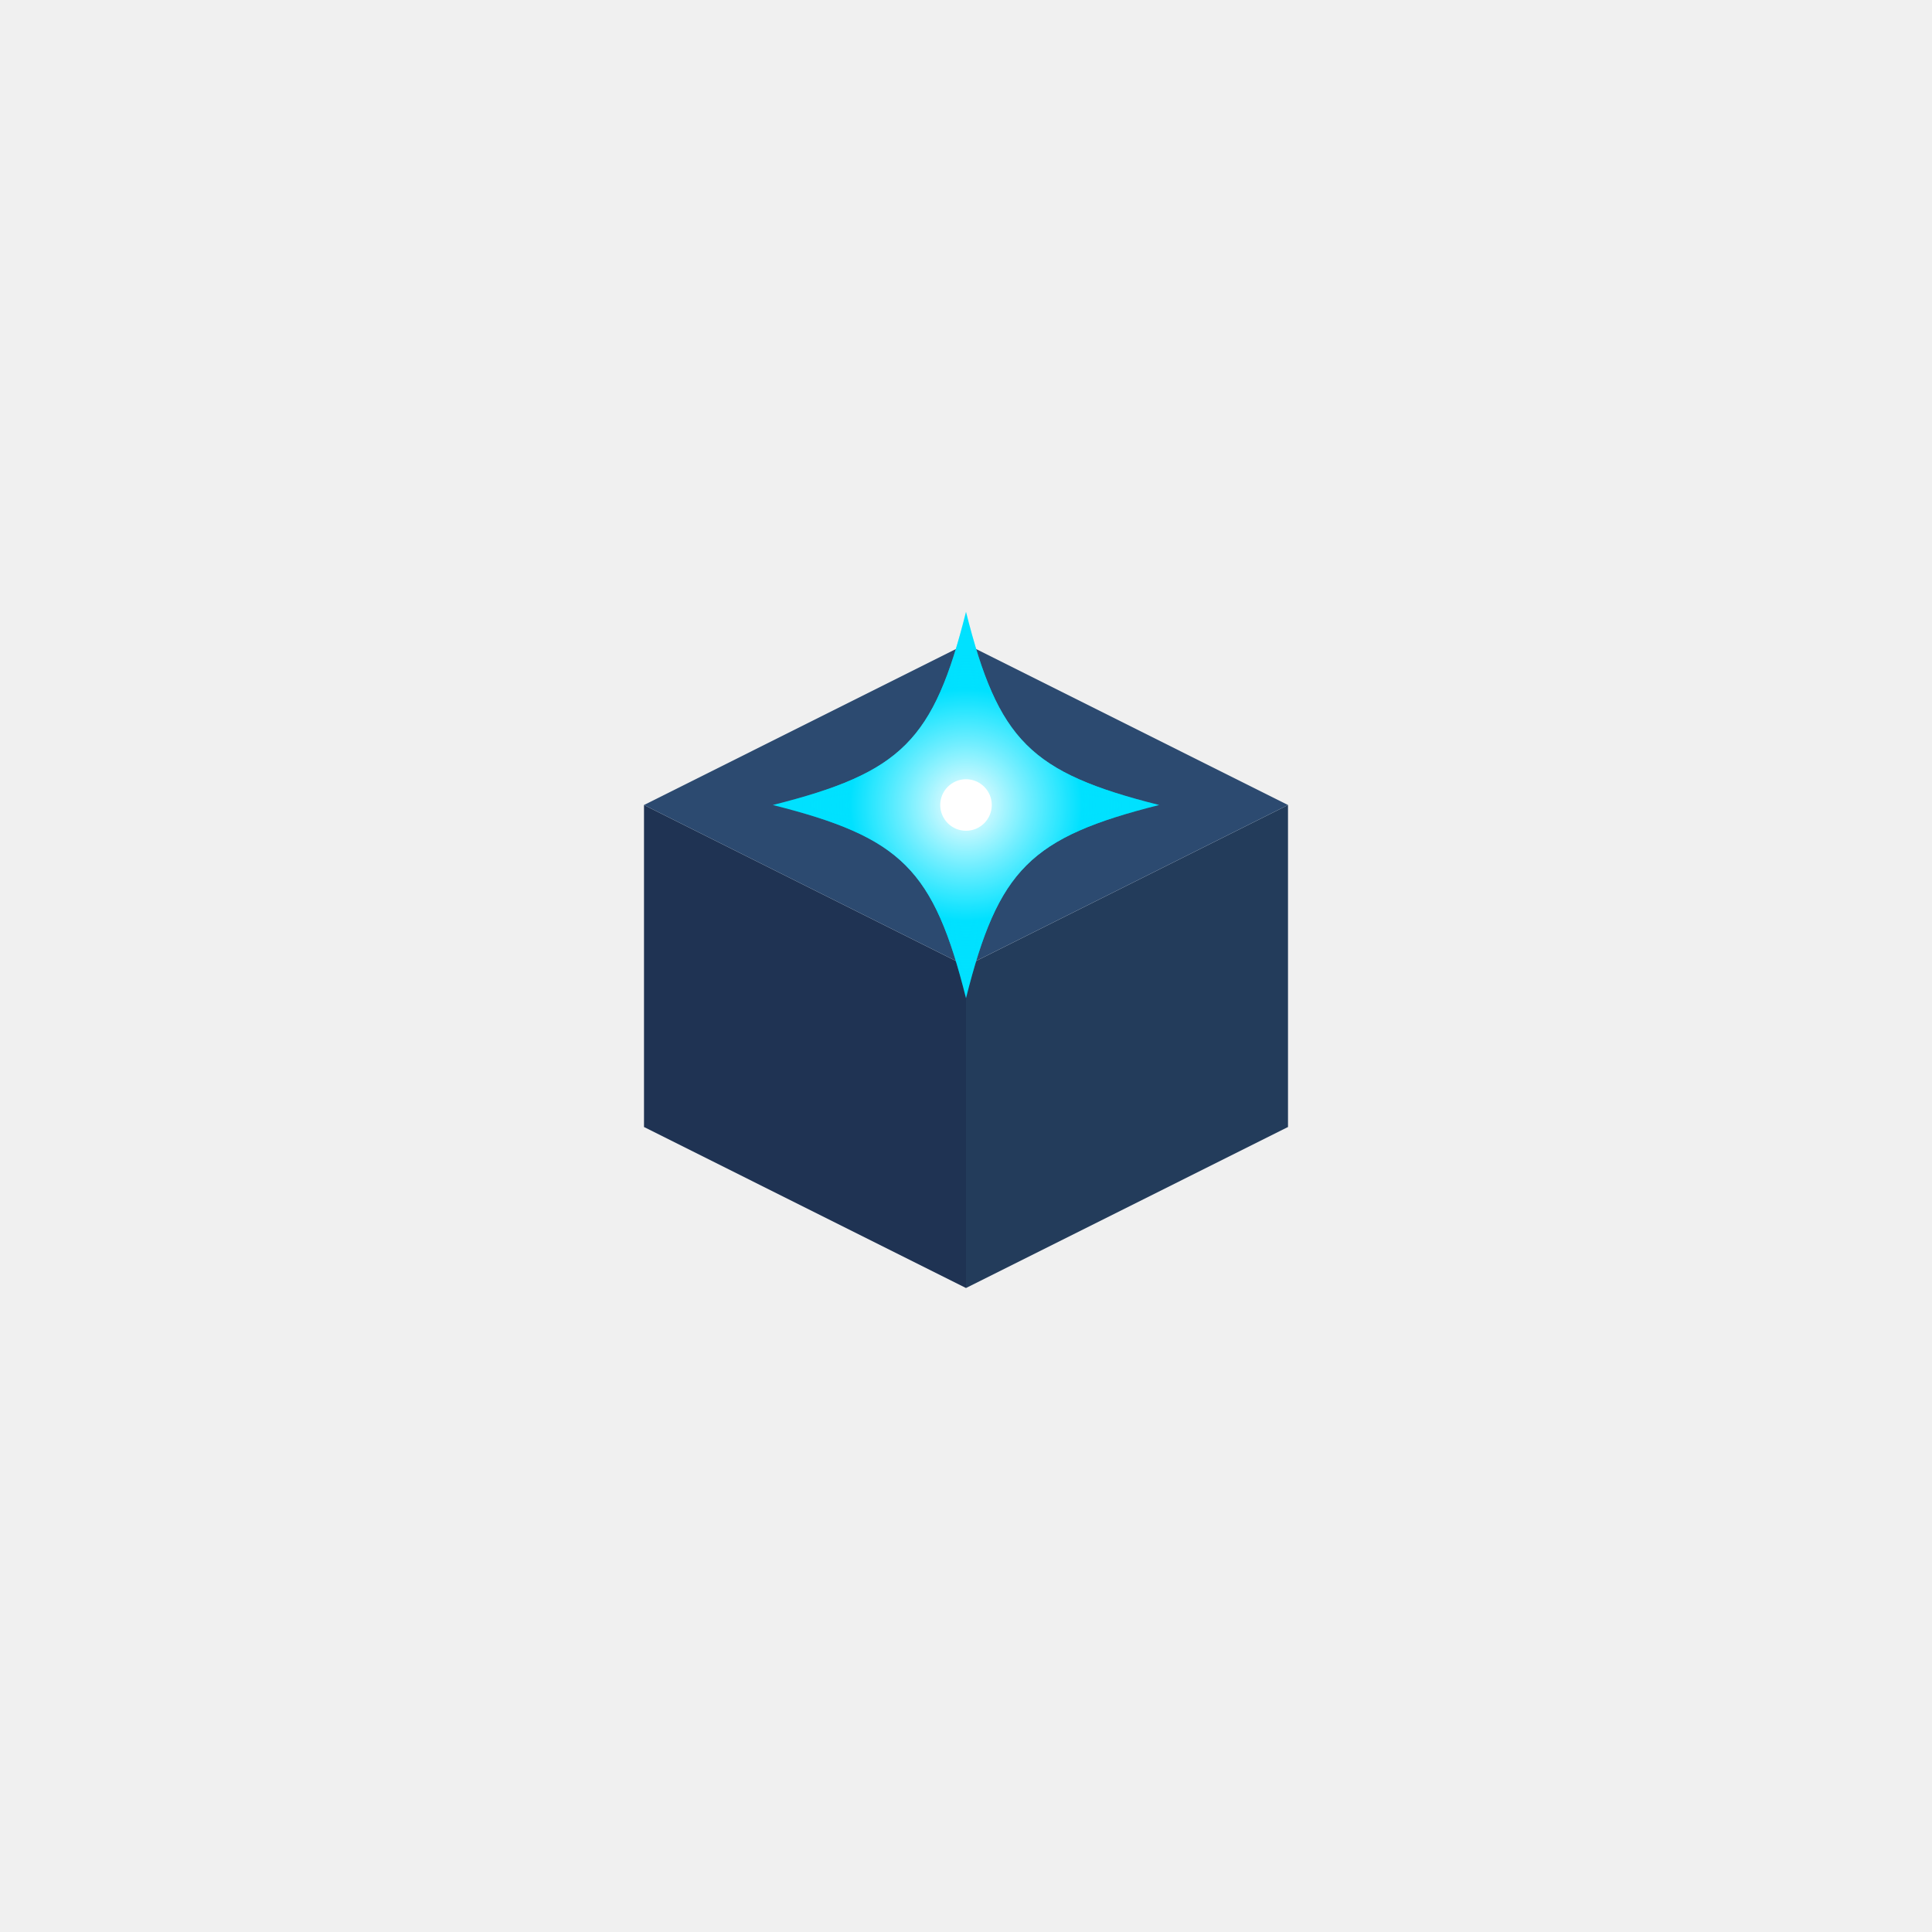
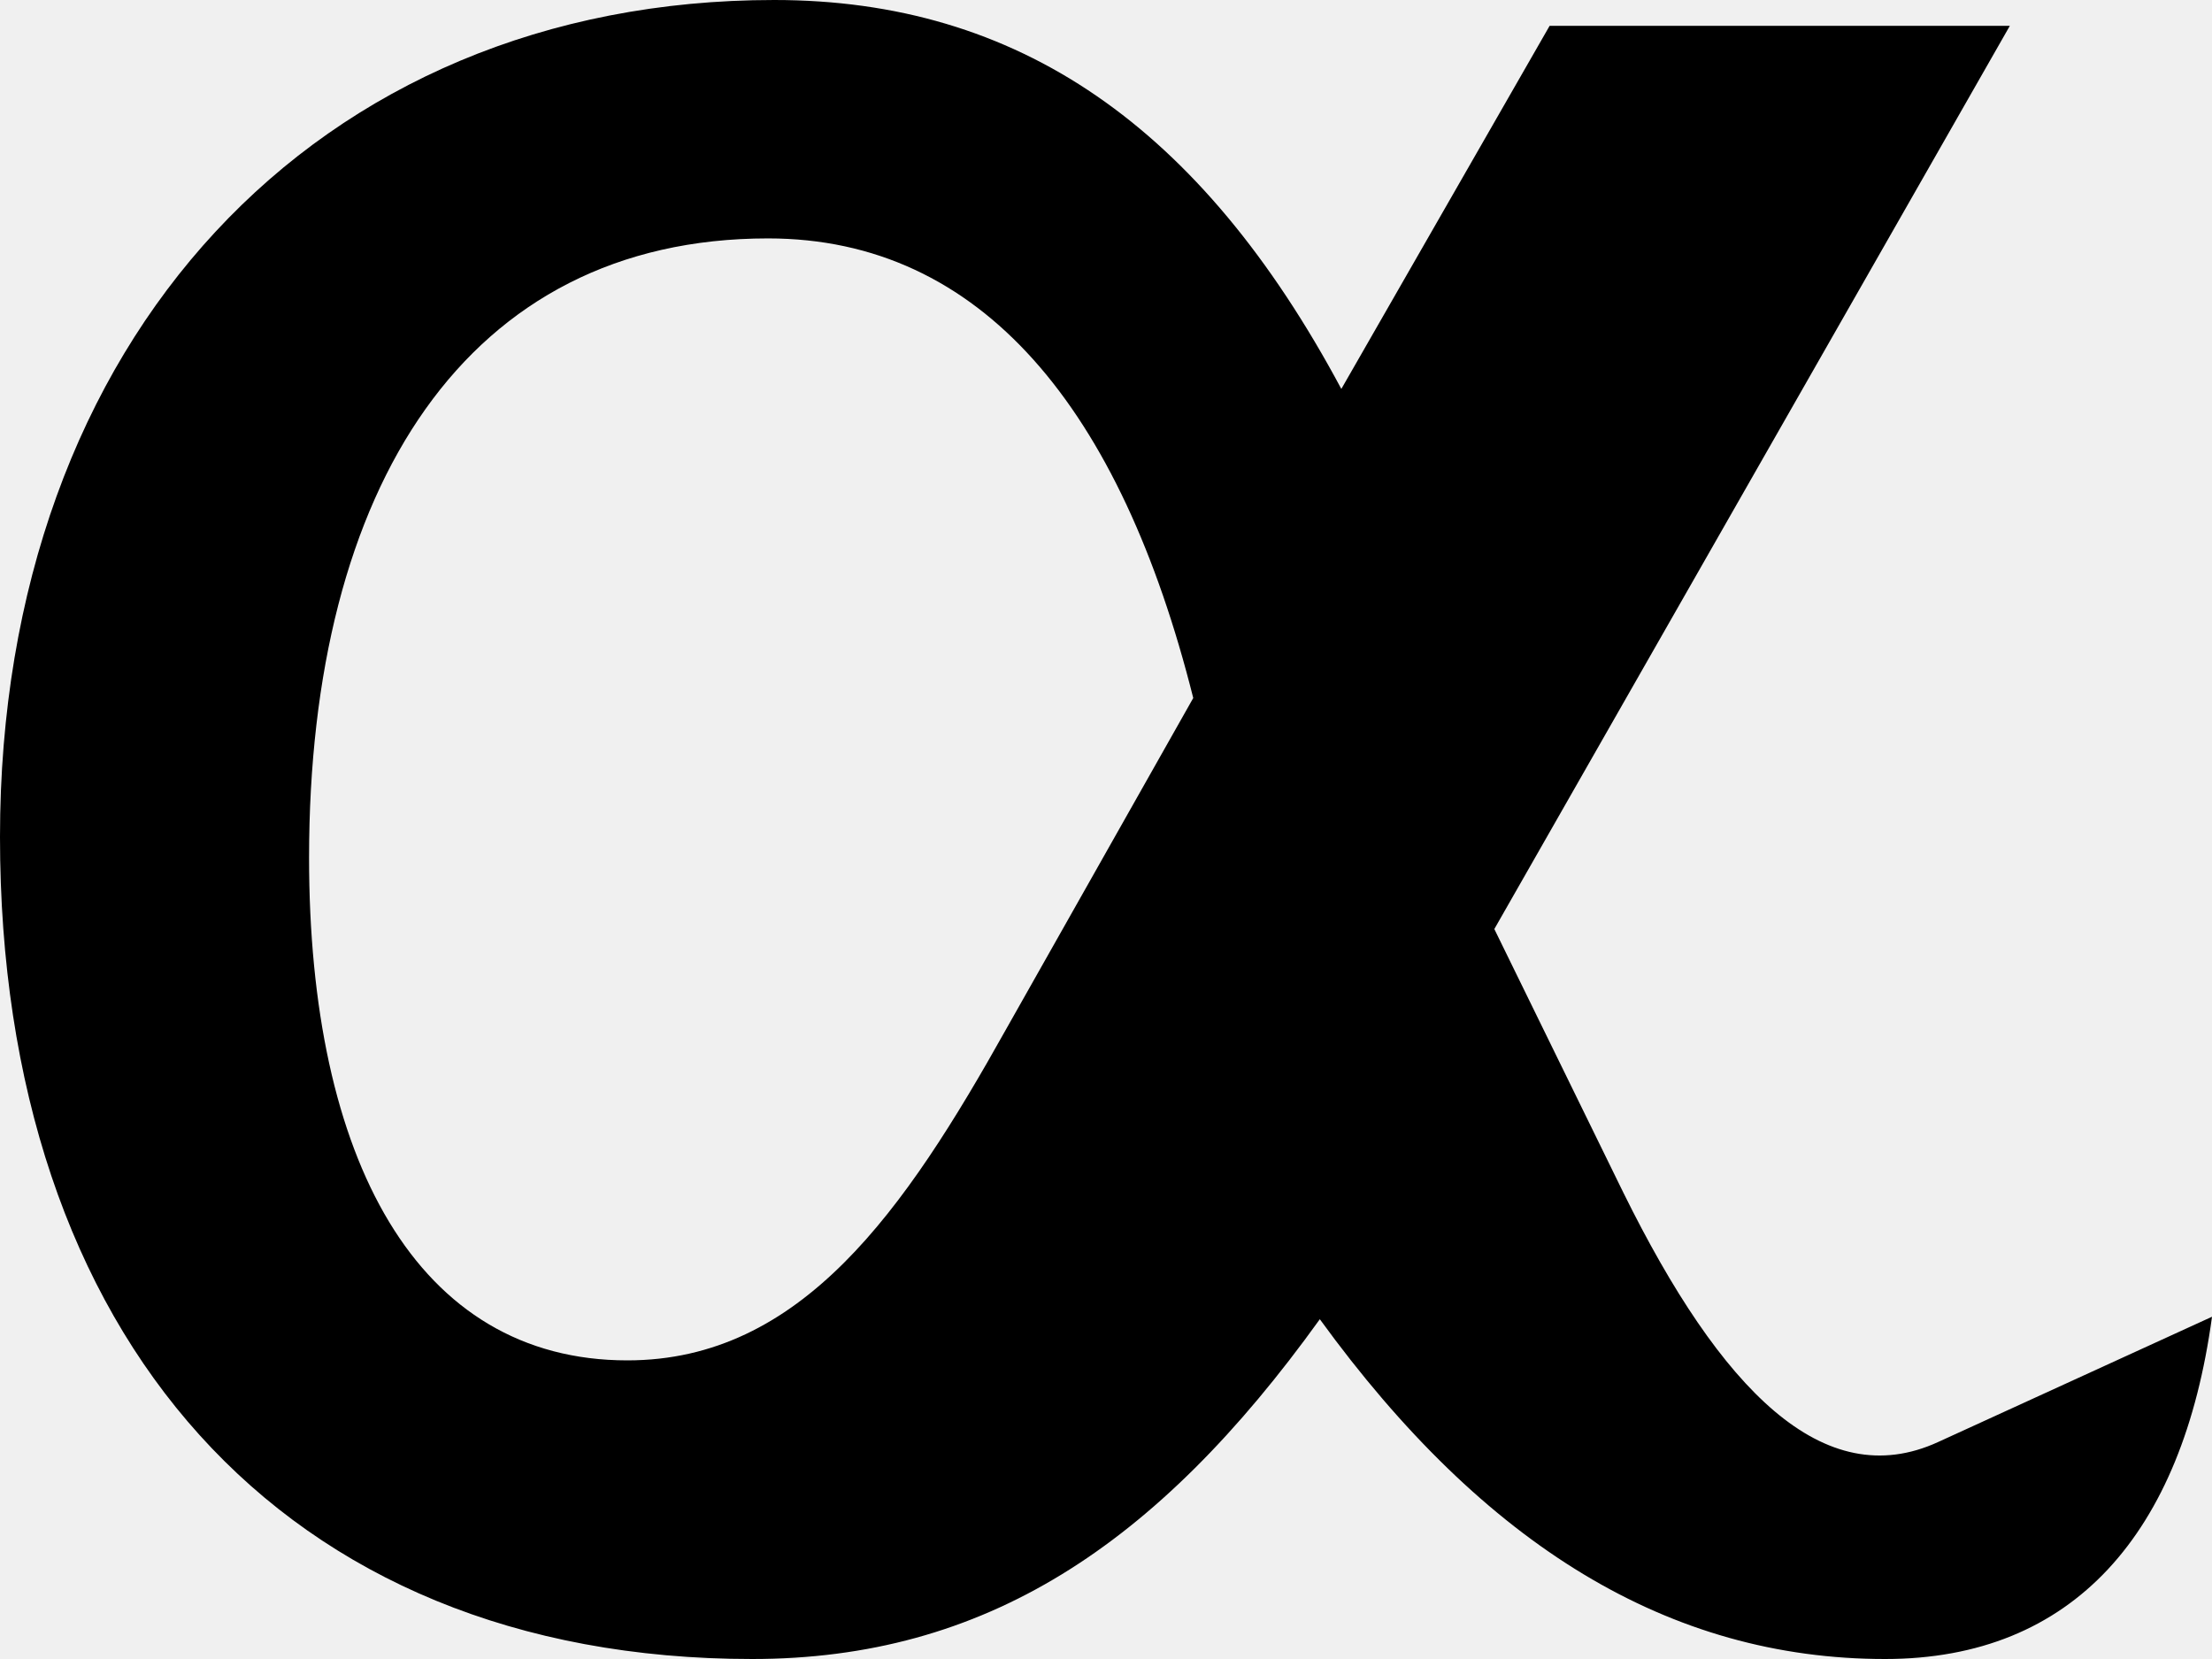
- <svg xmlns="http://www.w3.org/2000/svg" viewBox="0 0 300 300" width="300" height="300">
-   <defs>
-     <radialGradient id="starGlow" cx="50%" cy="50%" r="50%" fx="50%" fy="50%">
-       <stop offset="0%" stop-color="#FFFFFF" stop-opacity="1" />
-       <stop offset="60%" stop-color="#00E1FF" stop-opacity="0.9" />
-       <stop offset="100%" stop-color="#00E1FF" stop-opacity="0" />
-     </radialGradient>
-   </defs>
-   <g transform="translate(150, 150)">
-     <path d="M -50 -25 L -50 25 L 0 50 L 0 0 Z" fill="#1F3353" />
-     <path d="M 0 0 L 0 50 L 50 25 L 50 -25 Z" fill="#233C5B" />
-     <path d="M 0 -50 L -50 -25 L 0 0 L 50 -25 Z" fill="#2C4A70" />
-     <g transform="translate(0, -25)">
-       <path d="M 0 -30 C 5 -10 10 -5 30 0 C 10 5 5 10 0 30 C -5 10 -10 5 -30 0 C -10 -5 -5 -10 0 -30 Z" fill="#00E1FF" />
-       <path d="M 0 -30 C 5 -10 10 -5 30 0 C 10 5 5 10 0 30 C -5 10 -10 5 -30 0 C -10 -5 -5 -10 0 -30 Z" fill="url(#starGlow)" />
-       <circle cx="0" cy="0" r="4" fill="#FFFFFF" />
-     </g>
-   </g>
+ <svg xmlns="http://www.w3.org/2000/svg" viewBox="0 0 360 270" shape-rendering="geometricPrecision">
+   <path fill="#000" fill-rule="evenodd" d="M126 0C51.5 0 0 55.2 0 136.2 0 217.4 45.8 270 122.4 270c37.8 0 65.8-18.3 92.4-55.3C241.6 251.6 271.7 270 306.8 270c30.6 0 48.4-20.4 53.2-55.7l-44.6 20.4c-18.6 8.5-35.3-8.4-51.2-40.6l-21-42.9L327.1 4.2h-74.9l-33.9 59.1C195.4 20.5 165.7 0 126 0Zm-1 38.8c34.8 0 57.4 27.8 69.2 74.8l-30.4 53.8c-16.6 29.7-33.4 54-61.7 54-34.3 0-51.8-32.8-51.8-81.8 0-60.3 25.6-100.8 74.7-100.8Z" />
</svg>
